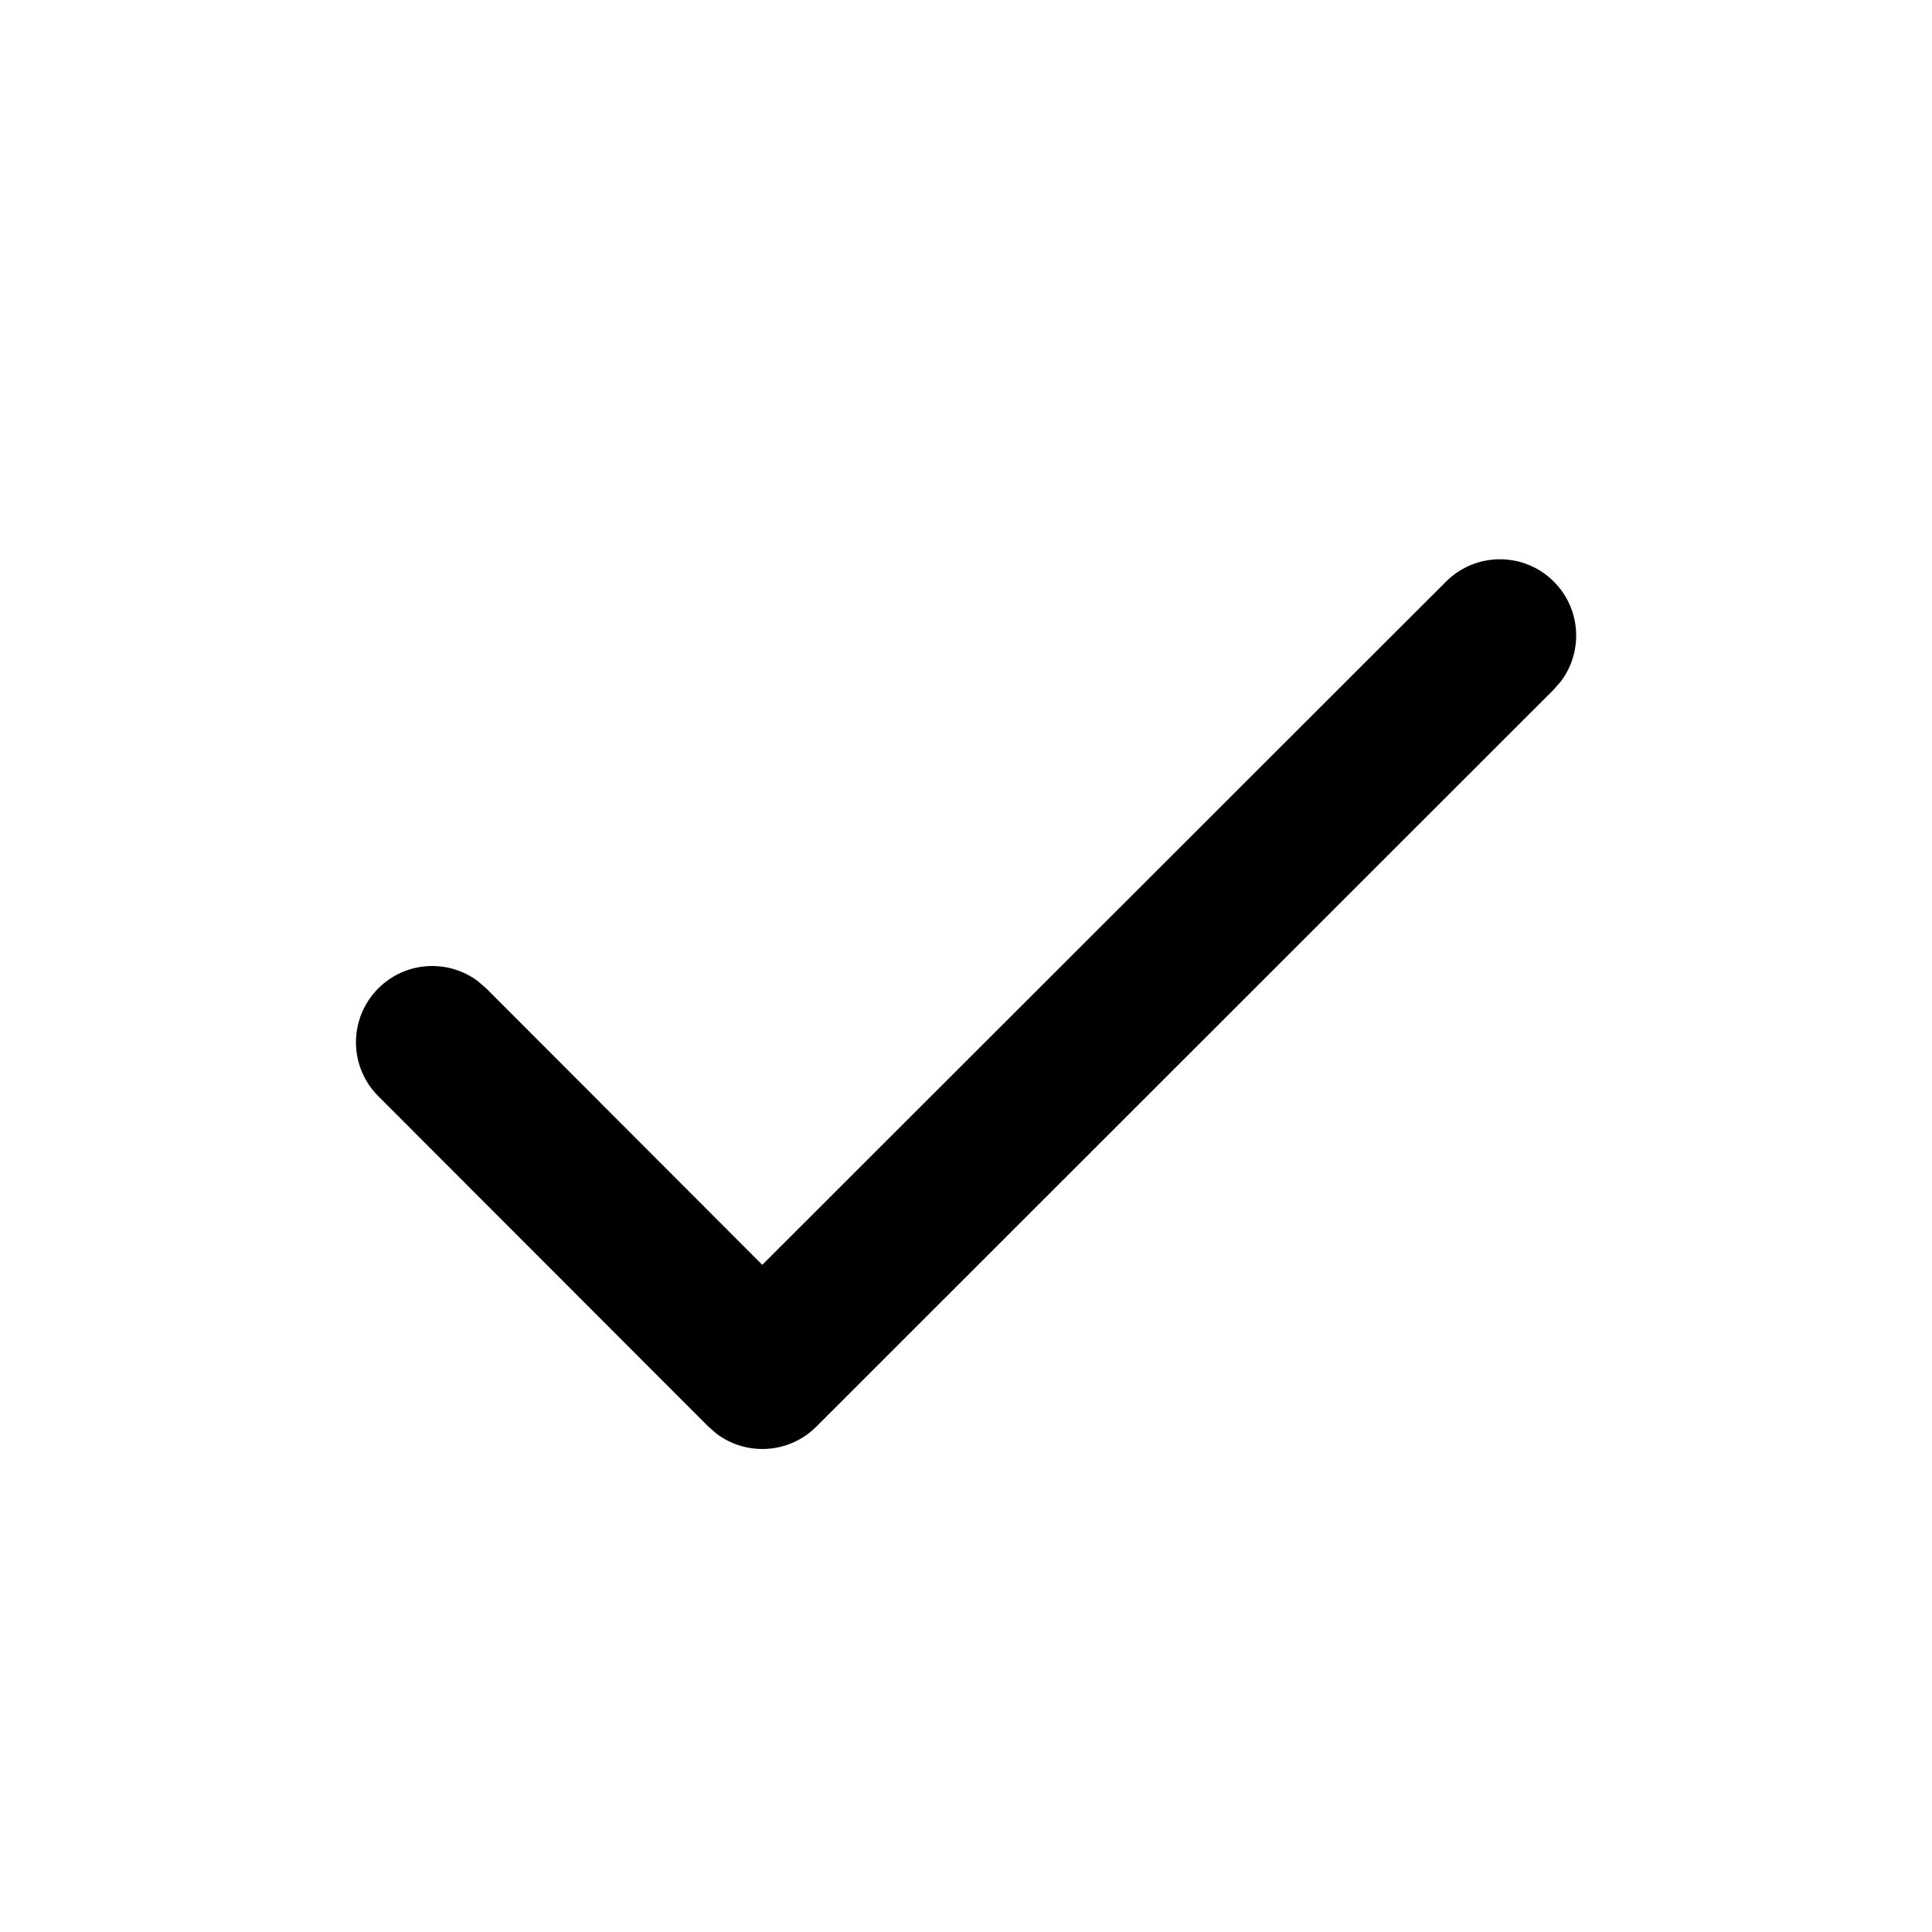
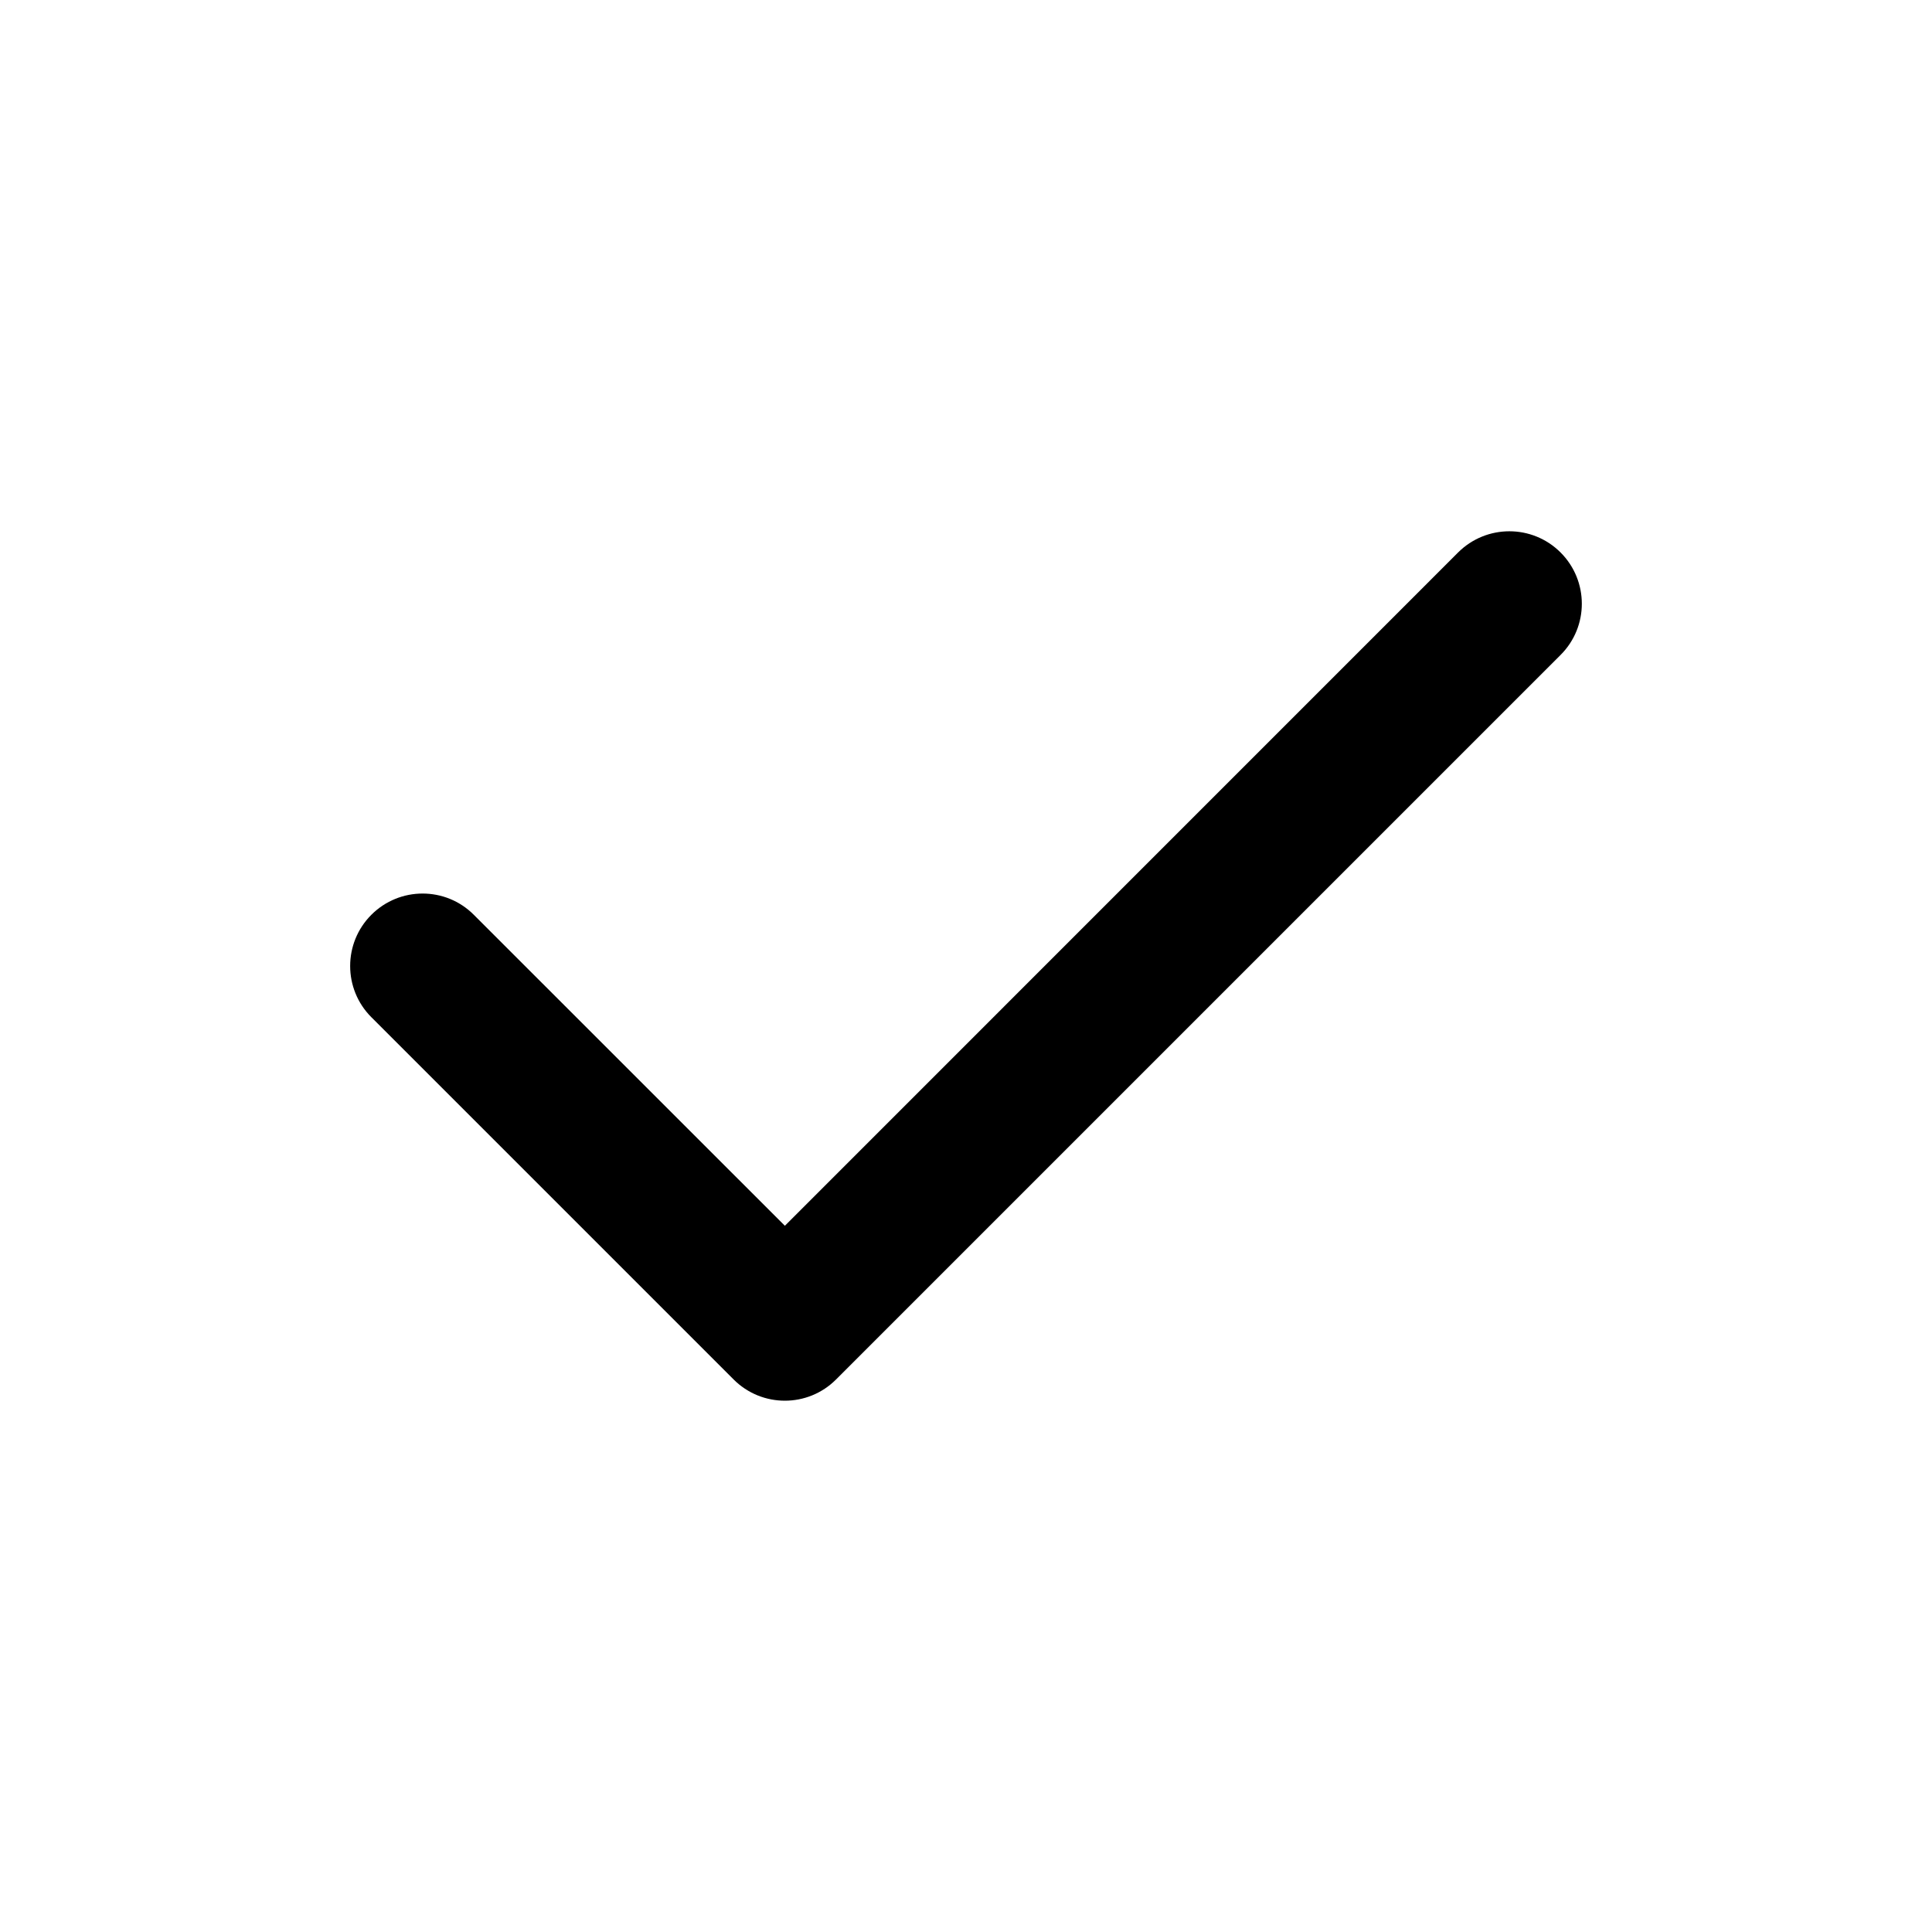
<svg xmlns="http://www.w3.org/2000/svg" viewBox="0 0 24 24">
-   <path d="M17.963 7.225C18.333 6.855 18.933 6.855 19.302 7.225C19.639 7.561 19.669 8.088 19.394 8.459L19.302 8.565L10.14 17.723C9.803 18.059 9.277 18.089 8.906 17.814L8.8 17.722L4.699 13.617C4.329 13.247 4.33 12.647 4.7 12.277C5.036 11.941 5.563 11.911 5.933 12.186L6.04 12.278L9.469 15.712L17.963 7.225Z" />
+   <path d="M19.386 6.863C19.738 7.215 19.738 7.785 19.386 8.136L10.386 17.136C10.035 17.488 9.465 17.488 9.113 17.136L4.613 12.636C4.262 12.285 4.262 11.715 4.613 11.364C4.965 11.012 5.535 11.012 5.886 11.364L9.75 15.227L18.113 6.863C18.465 6.512 19.035 6.512 19.386 6.863Z" />
</svg>
